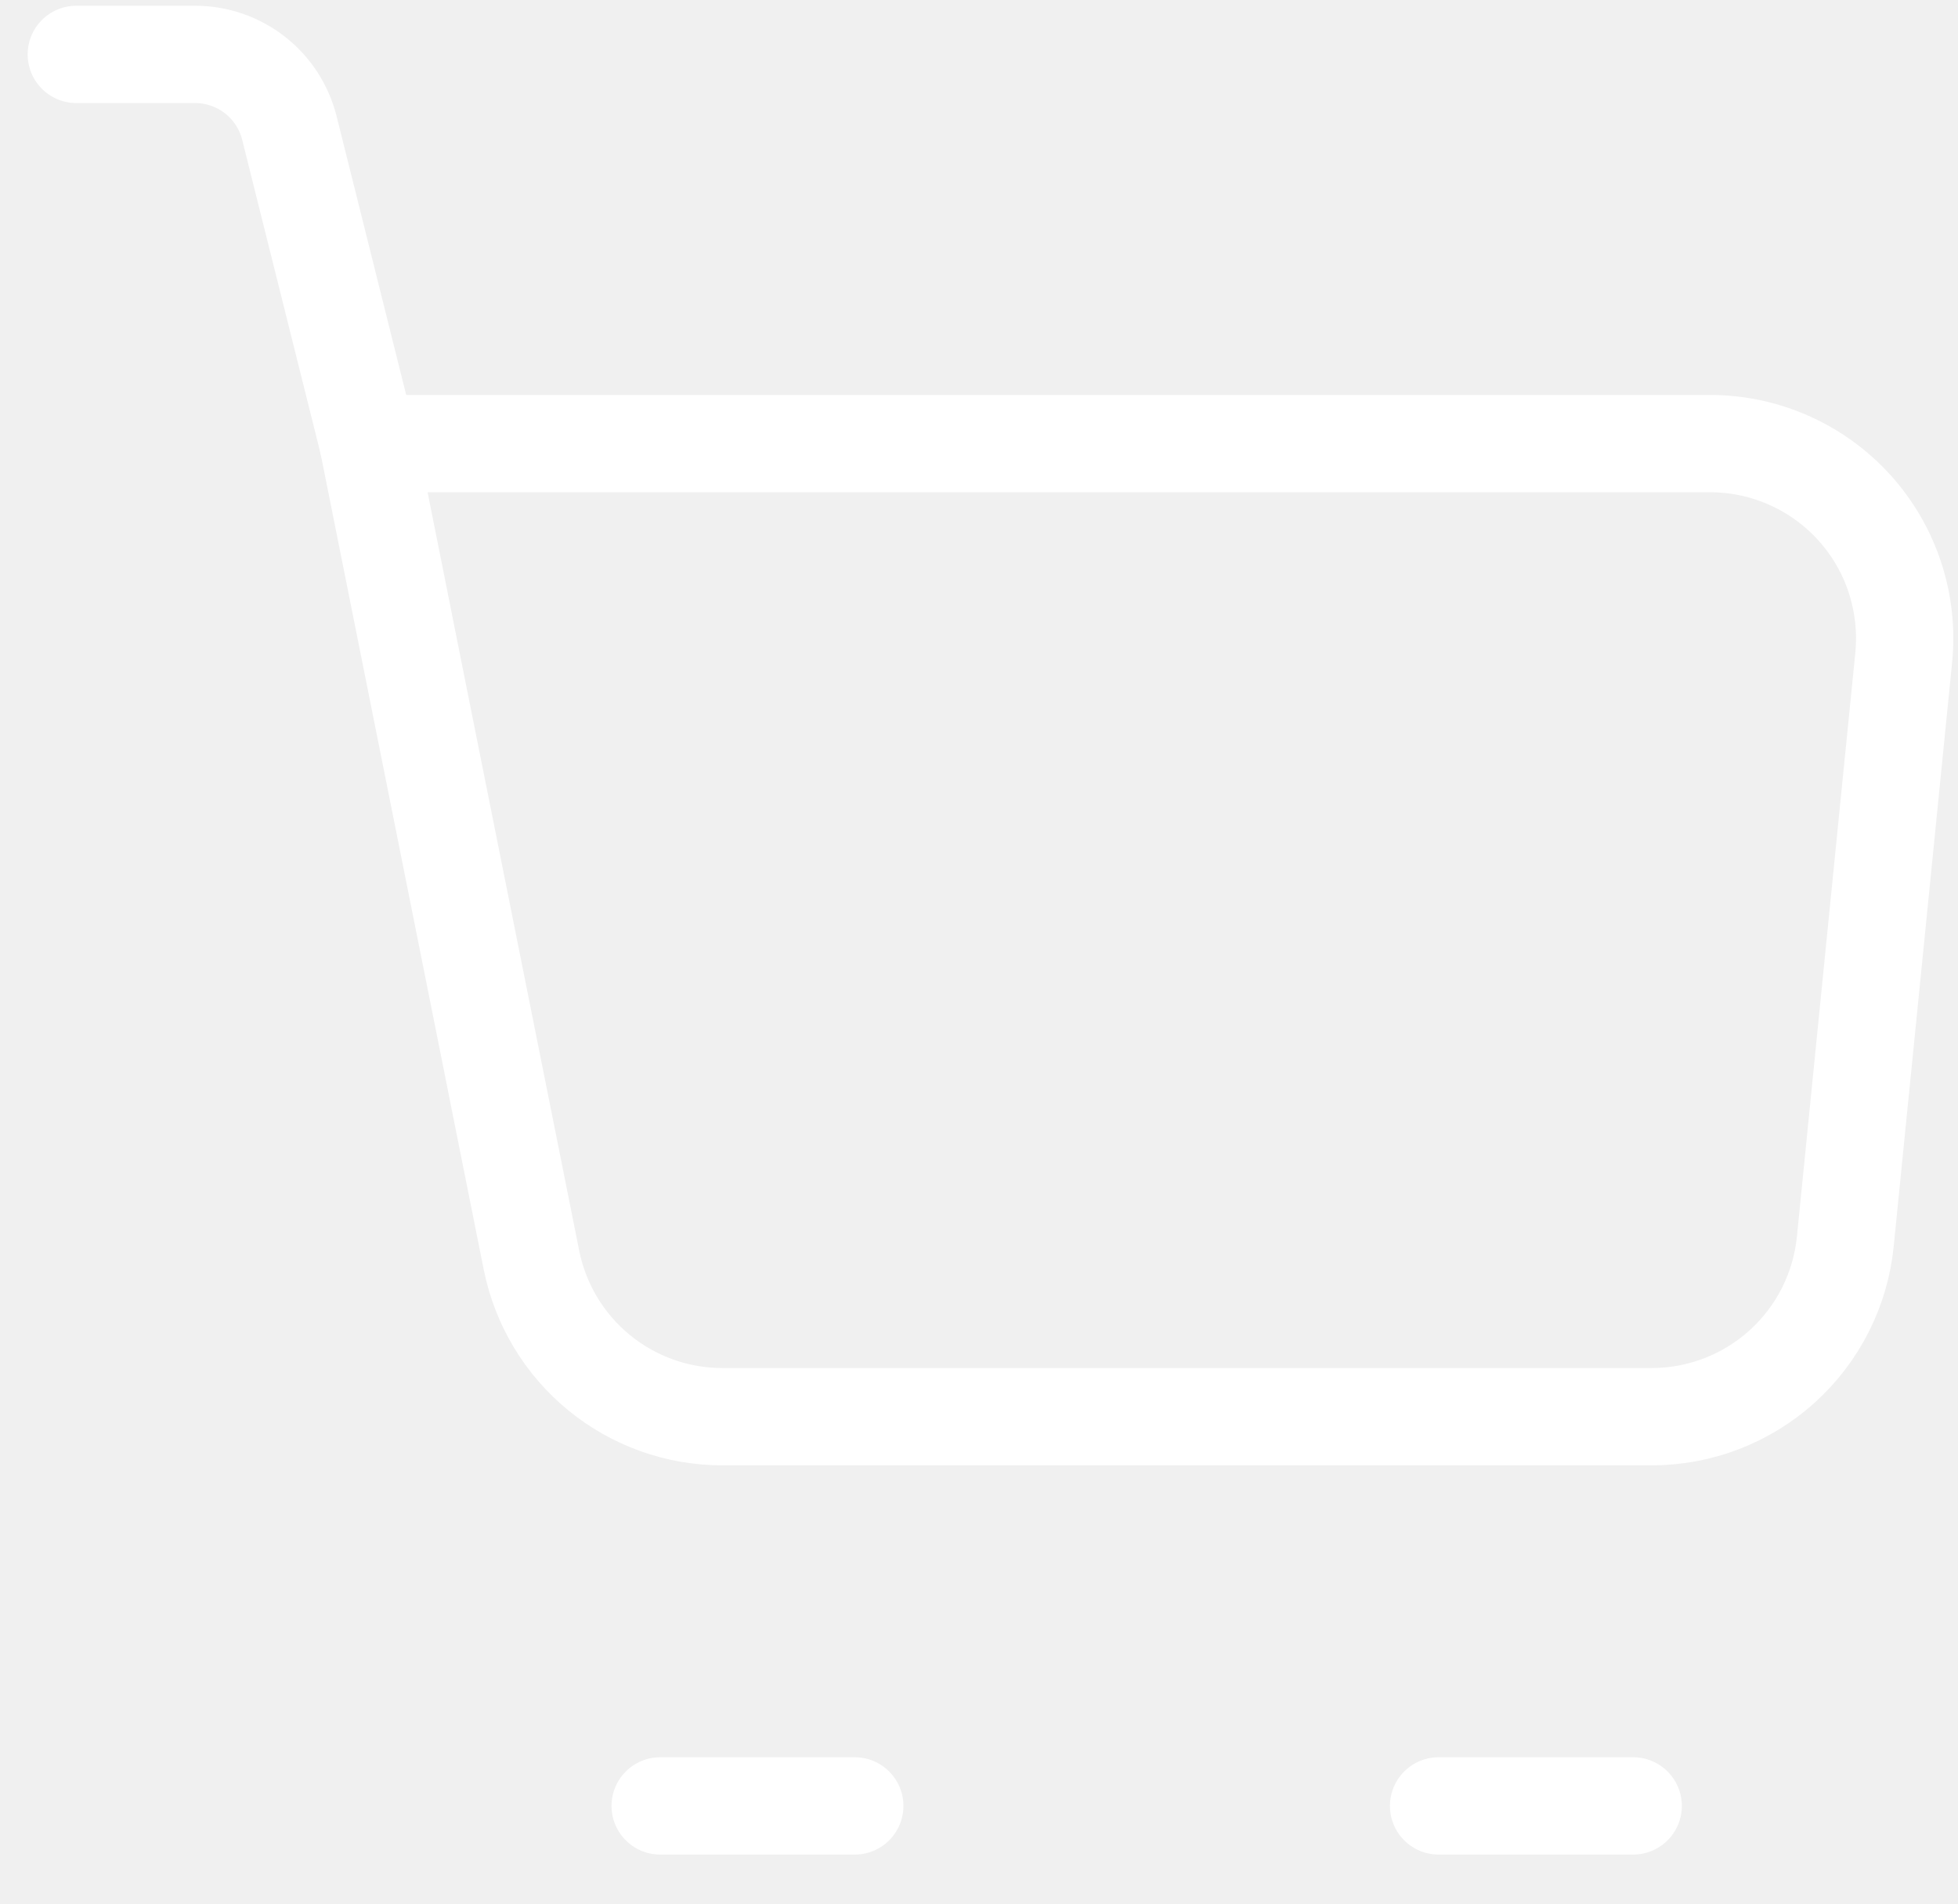
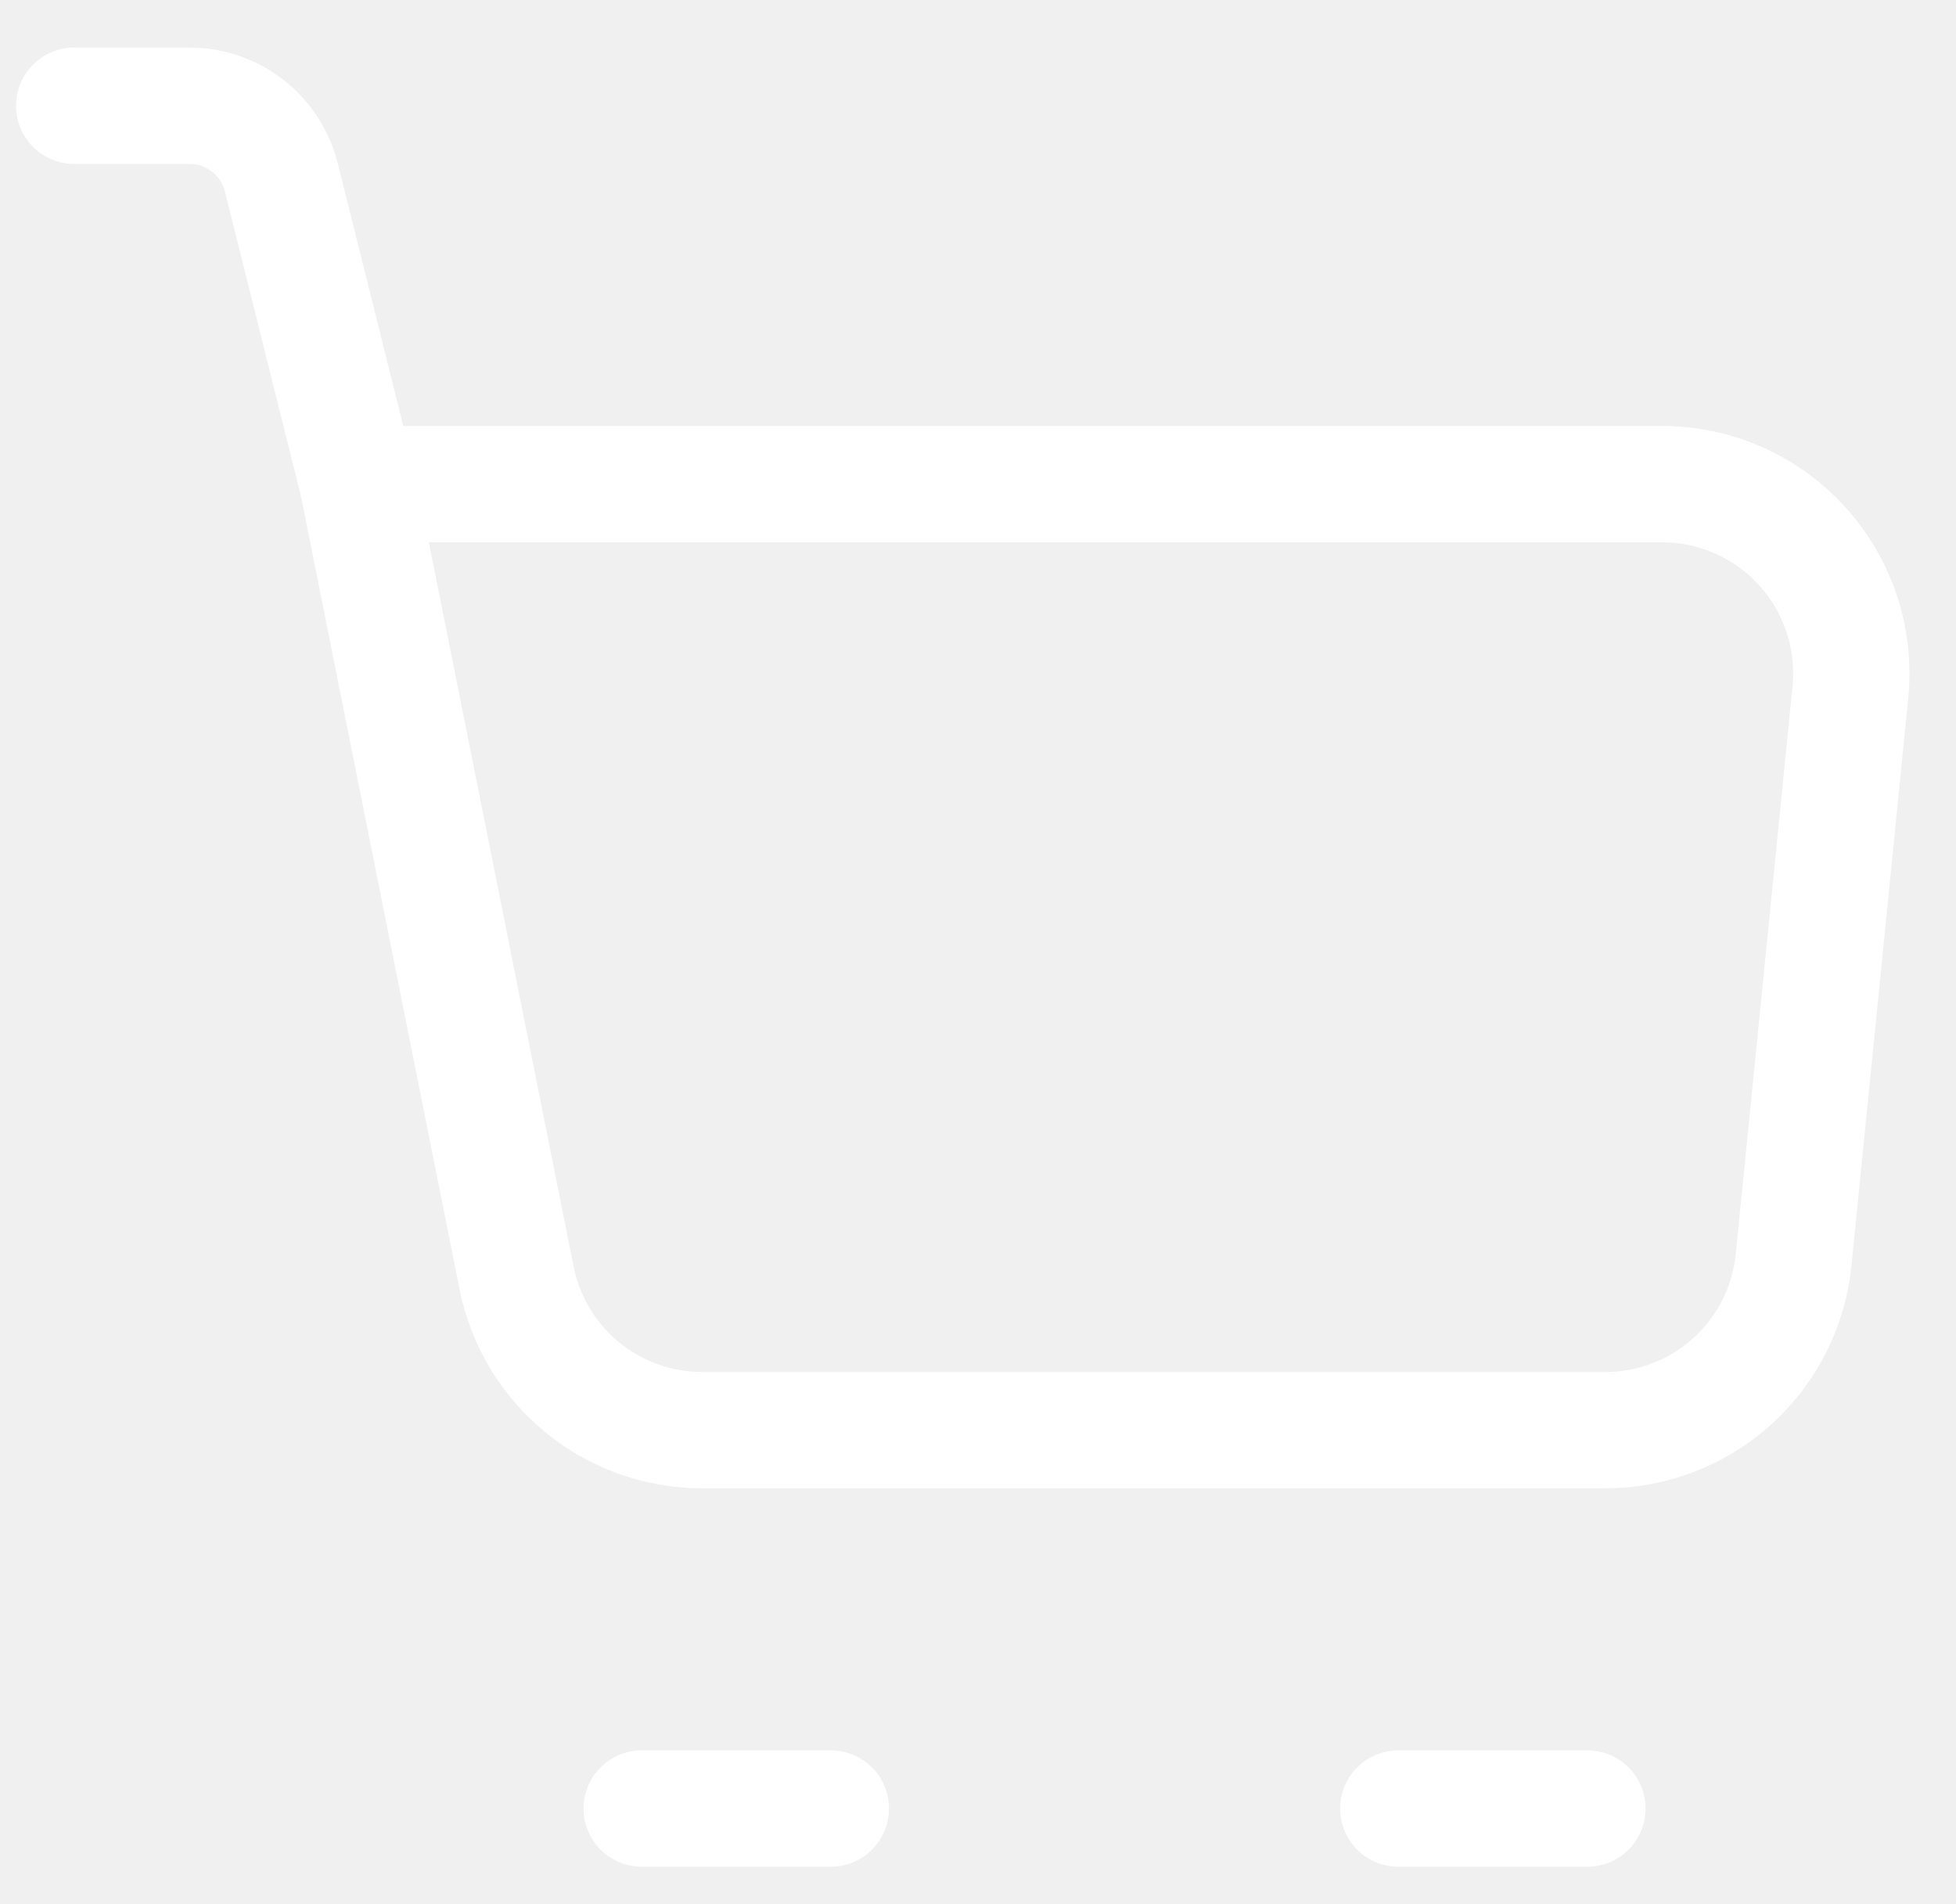
- <svg xmlns="http://www.w3.org/2000/svg" width="36" height="35" viewBox="0 0 36 35" fill="none">
-   <path d="M6.77 8.156H31.442C31.942 8.156 32.436 8.261 32.893 8.464C33.35 8.667 33.759 8.963 34.094 9.333C34.43 9.704 34.684 10.141 34.84 10.616C34.996 11.091 35.051 11.593 35.002 12.09L33.928 22.825C33.84 23.708 33.427 24.526 32.769 25.122C32.111 25.717 31.255 26.047 30.368 26.047H13.283C12.455 26.047 11.653 25.761 11.013 25.236C10.373 24.712 9.935 23.982 9.772 23.17L6.77 8.156Z" stroke="white" stroke-width="1.789" stroke-linejoin="round" />
-   <path d="M6.77 8.156L5.321 2.354C5.224 1.967 5.001 1.624 4.687 1.379C4.372 1.133 3.985 1 3.586 1H1.403M12.138 33.203H15.716M26.45 33.203H30.028" stroke="white" stroke-width="1.789" stroke-linecap="round" stroke-linejoin="round" />
+ <svg xmlns="http://www.w3.org/2000/svg" width="37" height="36" viewBox="0 0 37 36" fill="none">
+   <path d="M6.77 9.156H31.442C31.942 9.156 32.436 9.261 32.893 9.464C33.35 9.667 33.759 9.963 34.094 10.334C34.43 10.704 34.684 11.141 34.84 11.616C34.996 12.091 35.051 12.593 35.002 13.09L33.928 23.825C33.84 24.708 33.427 25.526 32.769 26.122C32.111 26.717 31.255 27.047 30.368 27.047H13.283C12.455 27.047 11.653 26.761 11.013 26.236C10.373 25.712 9.935 24.982 9.772 24.17L6.77 9.156Z" stroke="white" stroke-width="2.2" stroke-linejoin="round" />
+   <path d="M6.77 9.156L5.321 3.354C5.224 2.967 5.001 2.624 4.687 2.379C4.372 2.133 3.985 2 3.586 2H1.403M12.138 34.203H15.716M26.45 34.203H30.028" stroke="white" stroke-width="2.2" stroke-linecap="round" stroke-linejoin="round" />
</svg>
